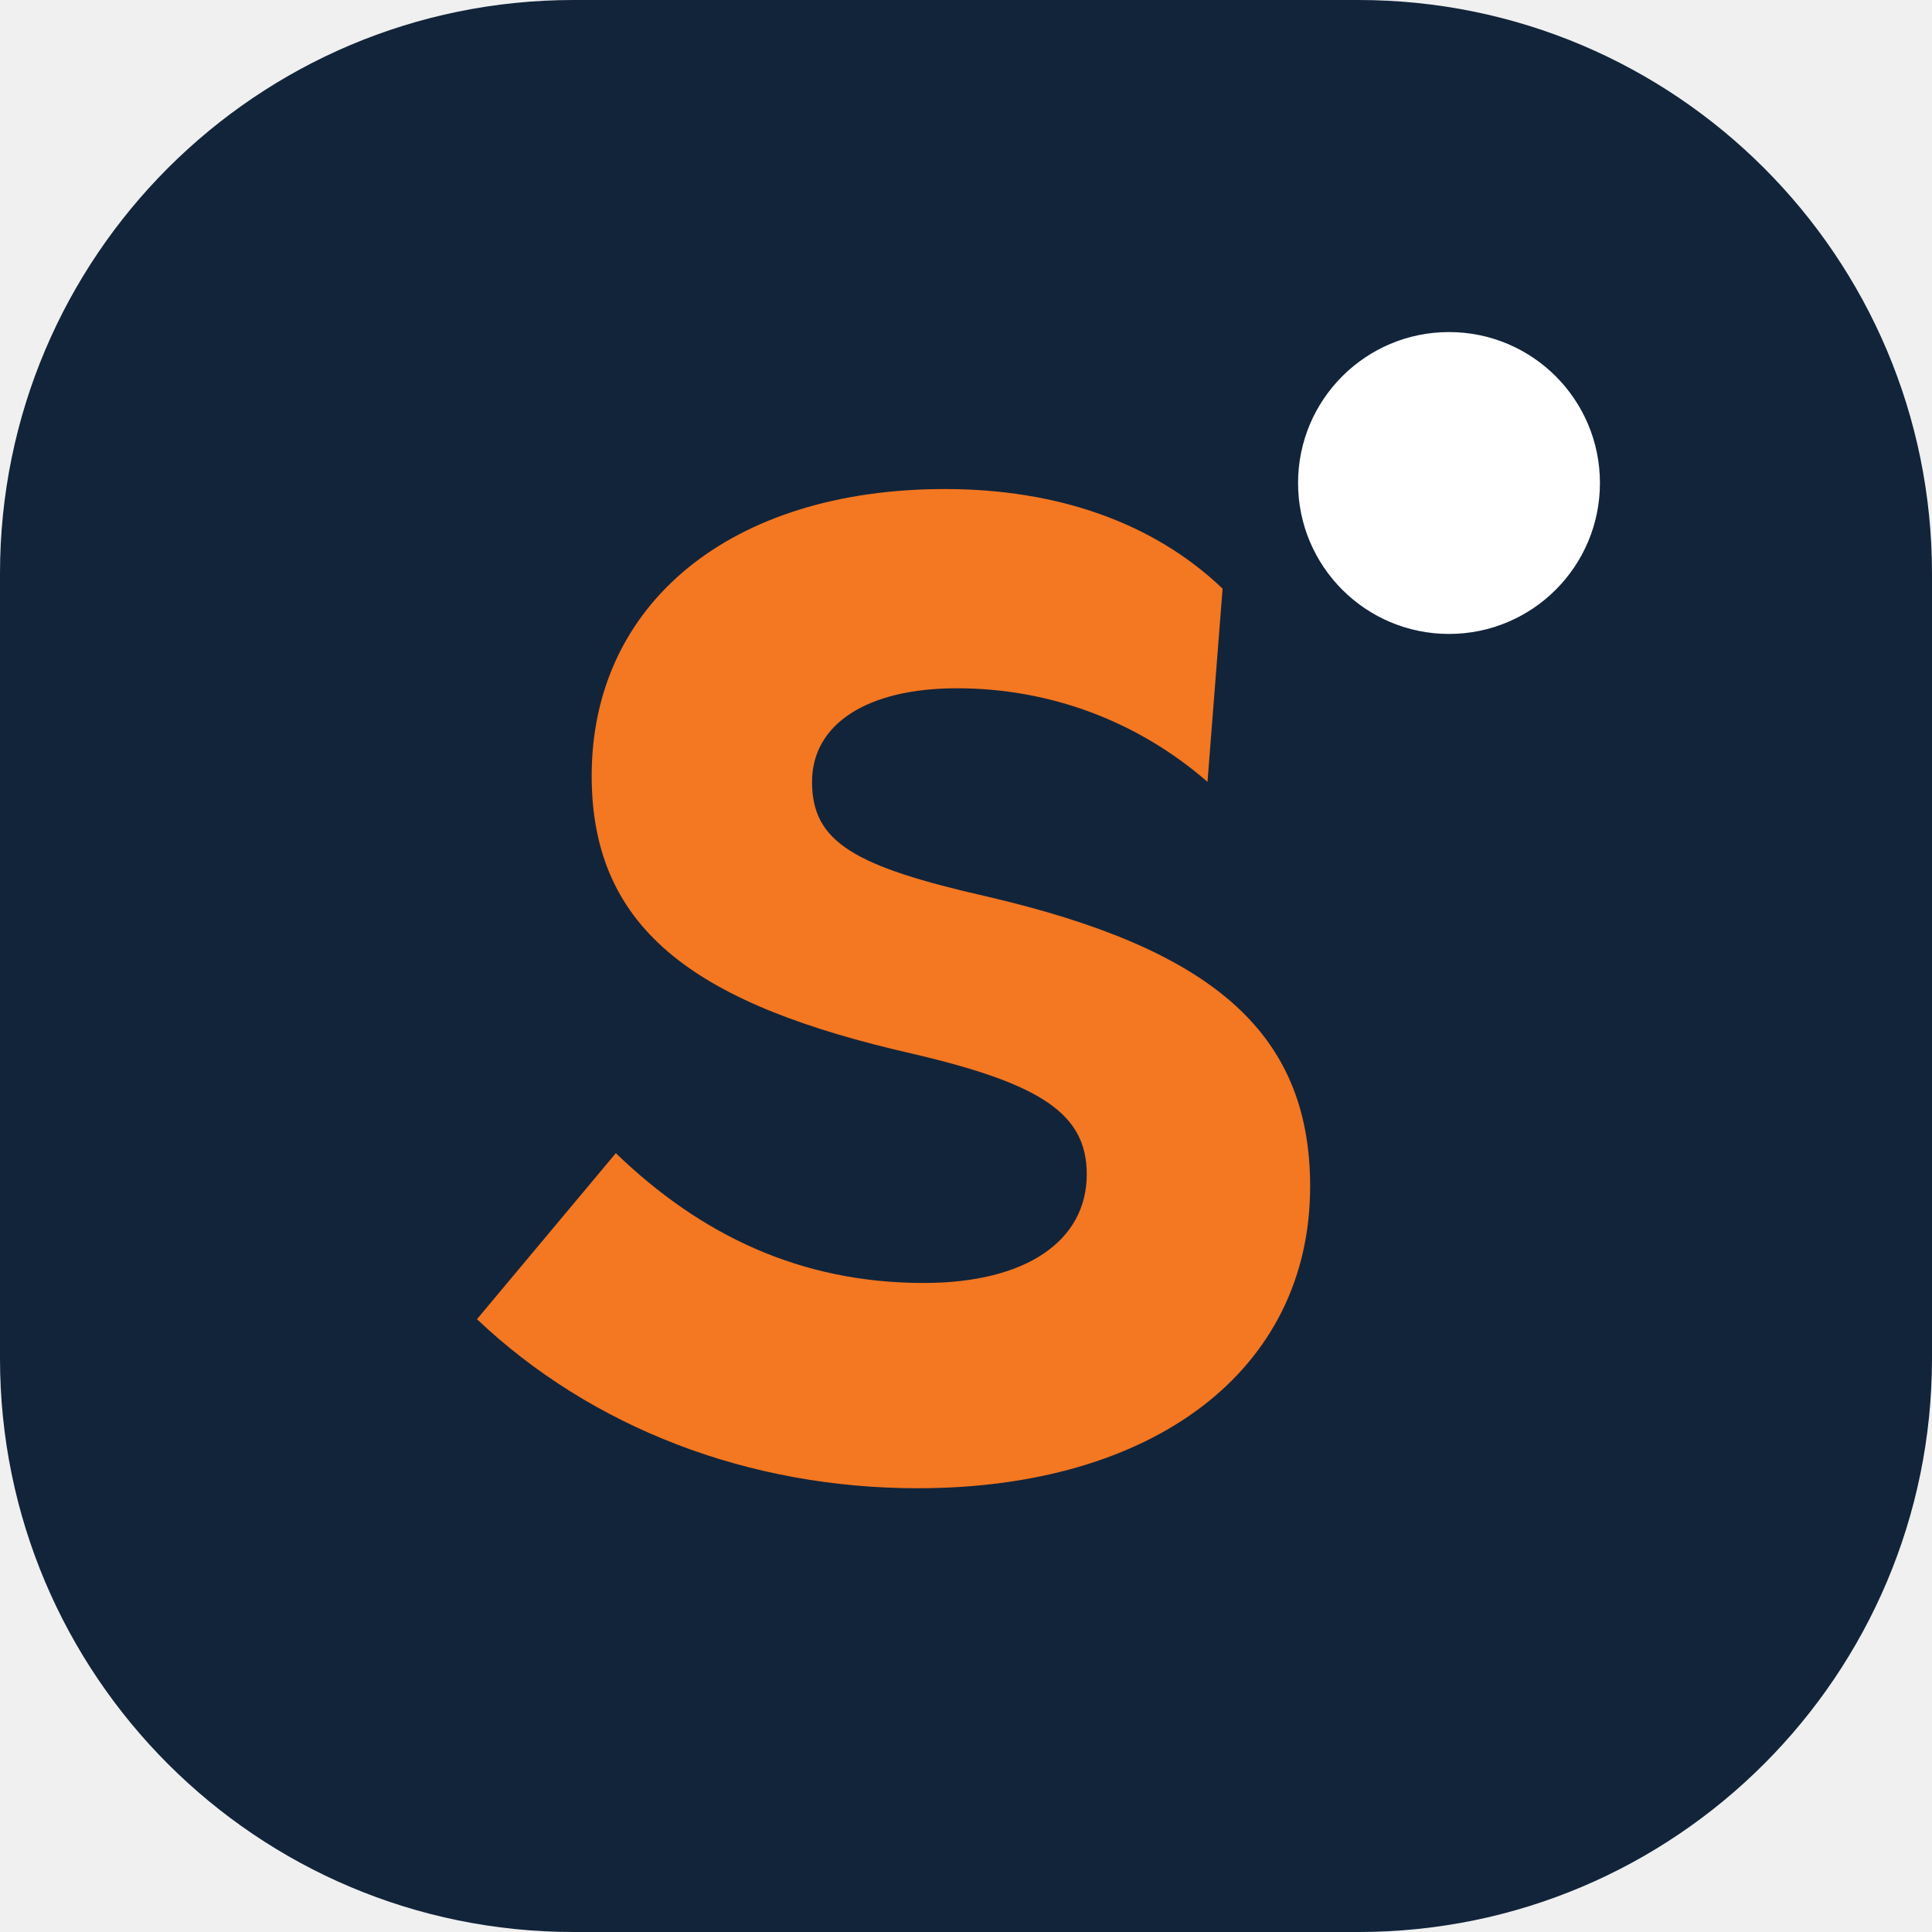
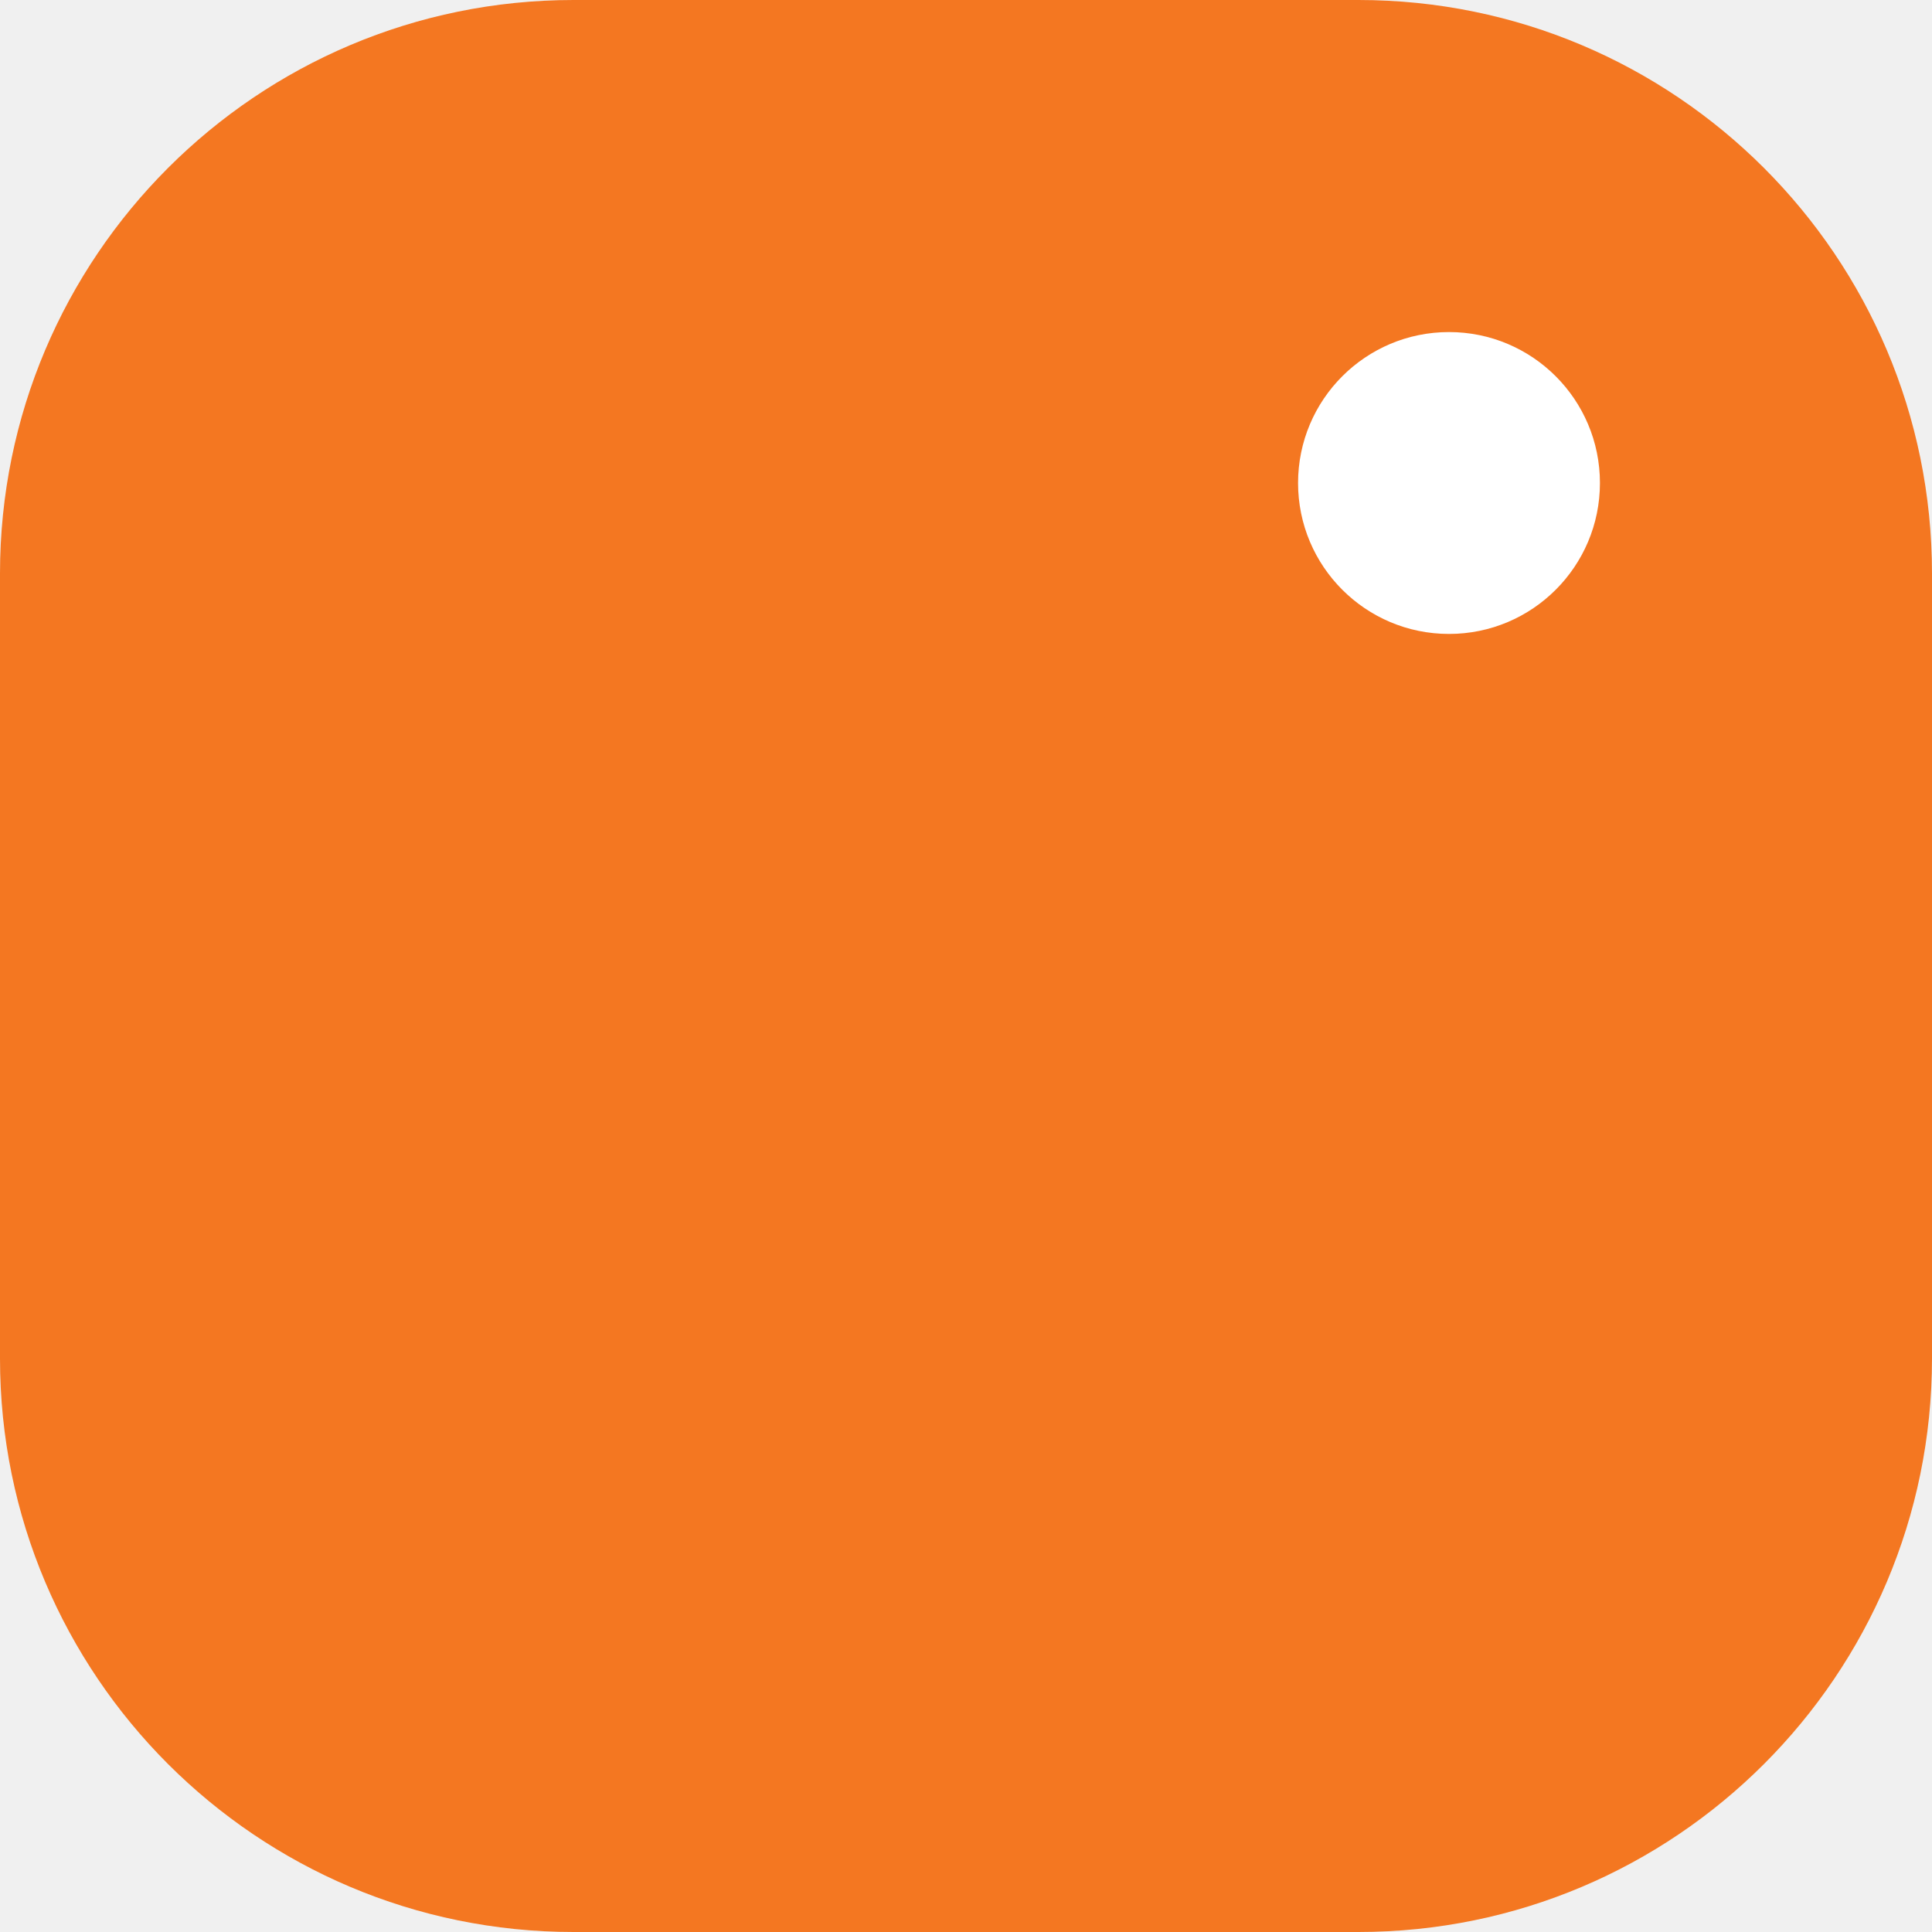
<svg xmlns="http://www.w3.org/2000/svg" viewBox="0 0 64 64" role="img" aria-label="Shop n Delight">
-   <rect width="64" height="64" rx="19" fill="#12243a" />
+   <rect width="64" height="64" rx="19" fill="#f47721" />
  <path d="M40.5 19.5c-2.3-2.2-5.5-3.3-9.2-3.3-7.1 0-11.7 3.8-11.7 9.5 0 5.2 3.6 7.6 10.6 9.2 4.3 1 5.8 2 5.8 4 0 2.2-2 3.6-5.4 3.6-4.1 0-7.4-1.6-10.2-4.3l-4.6 5.5c3.8 3.6 9 5.6 14.6 5.6 7.8 0 13-3.9 13-10 0-5.2-3.4-7.9-10.7-9.6-4.4-1-5.8-1.8-5.8-3.8 0-1.9 1.8-3.1 4.8-3.1 3.1 0 6 1.1 8.3 3.1z" fill="#f47721" />
  <circle cx="48" cy="16" r="5" fill="#fff" />
</svg>
